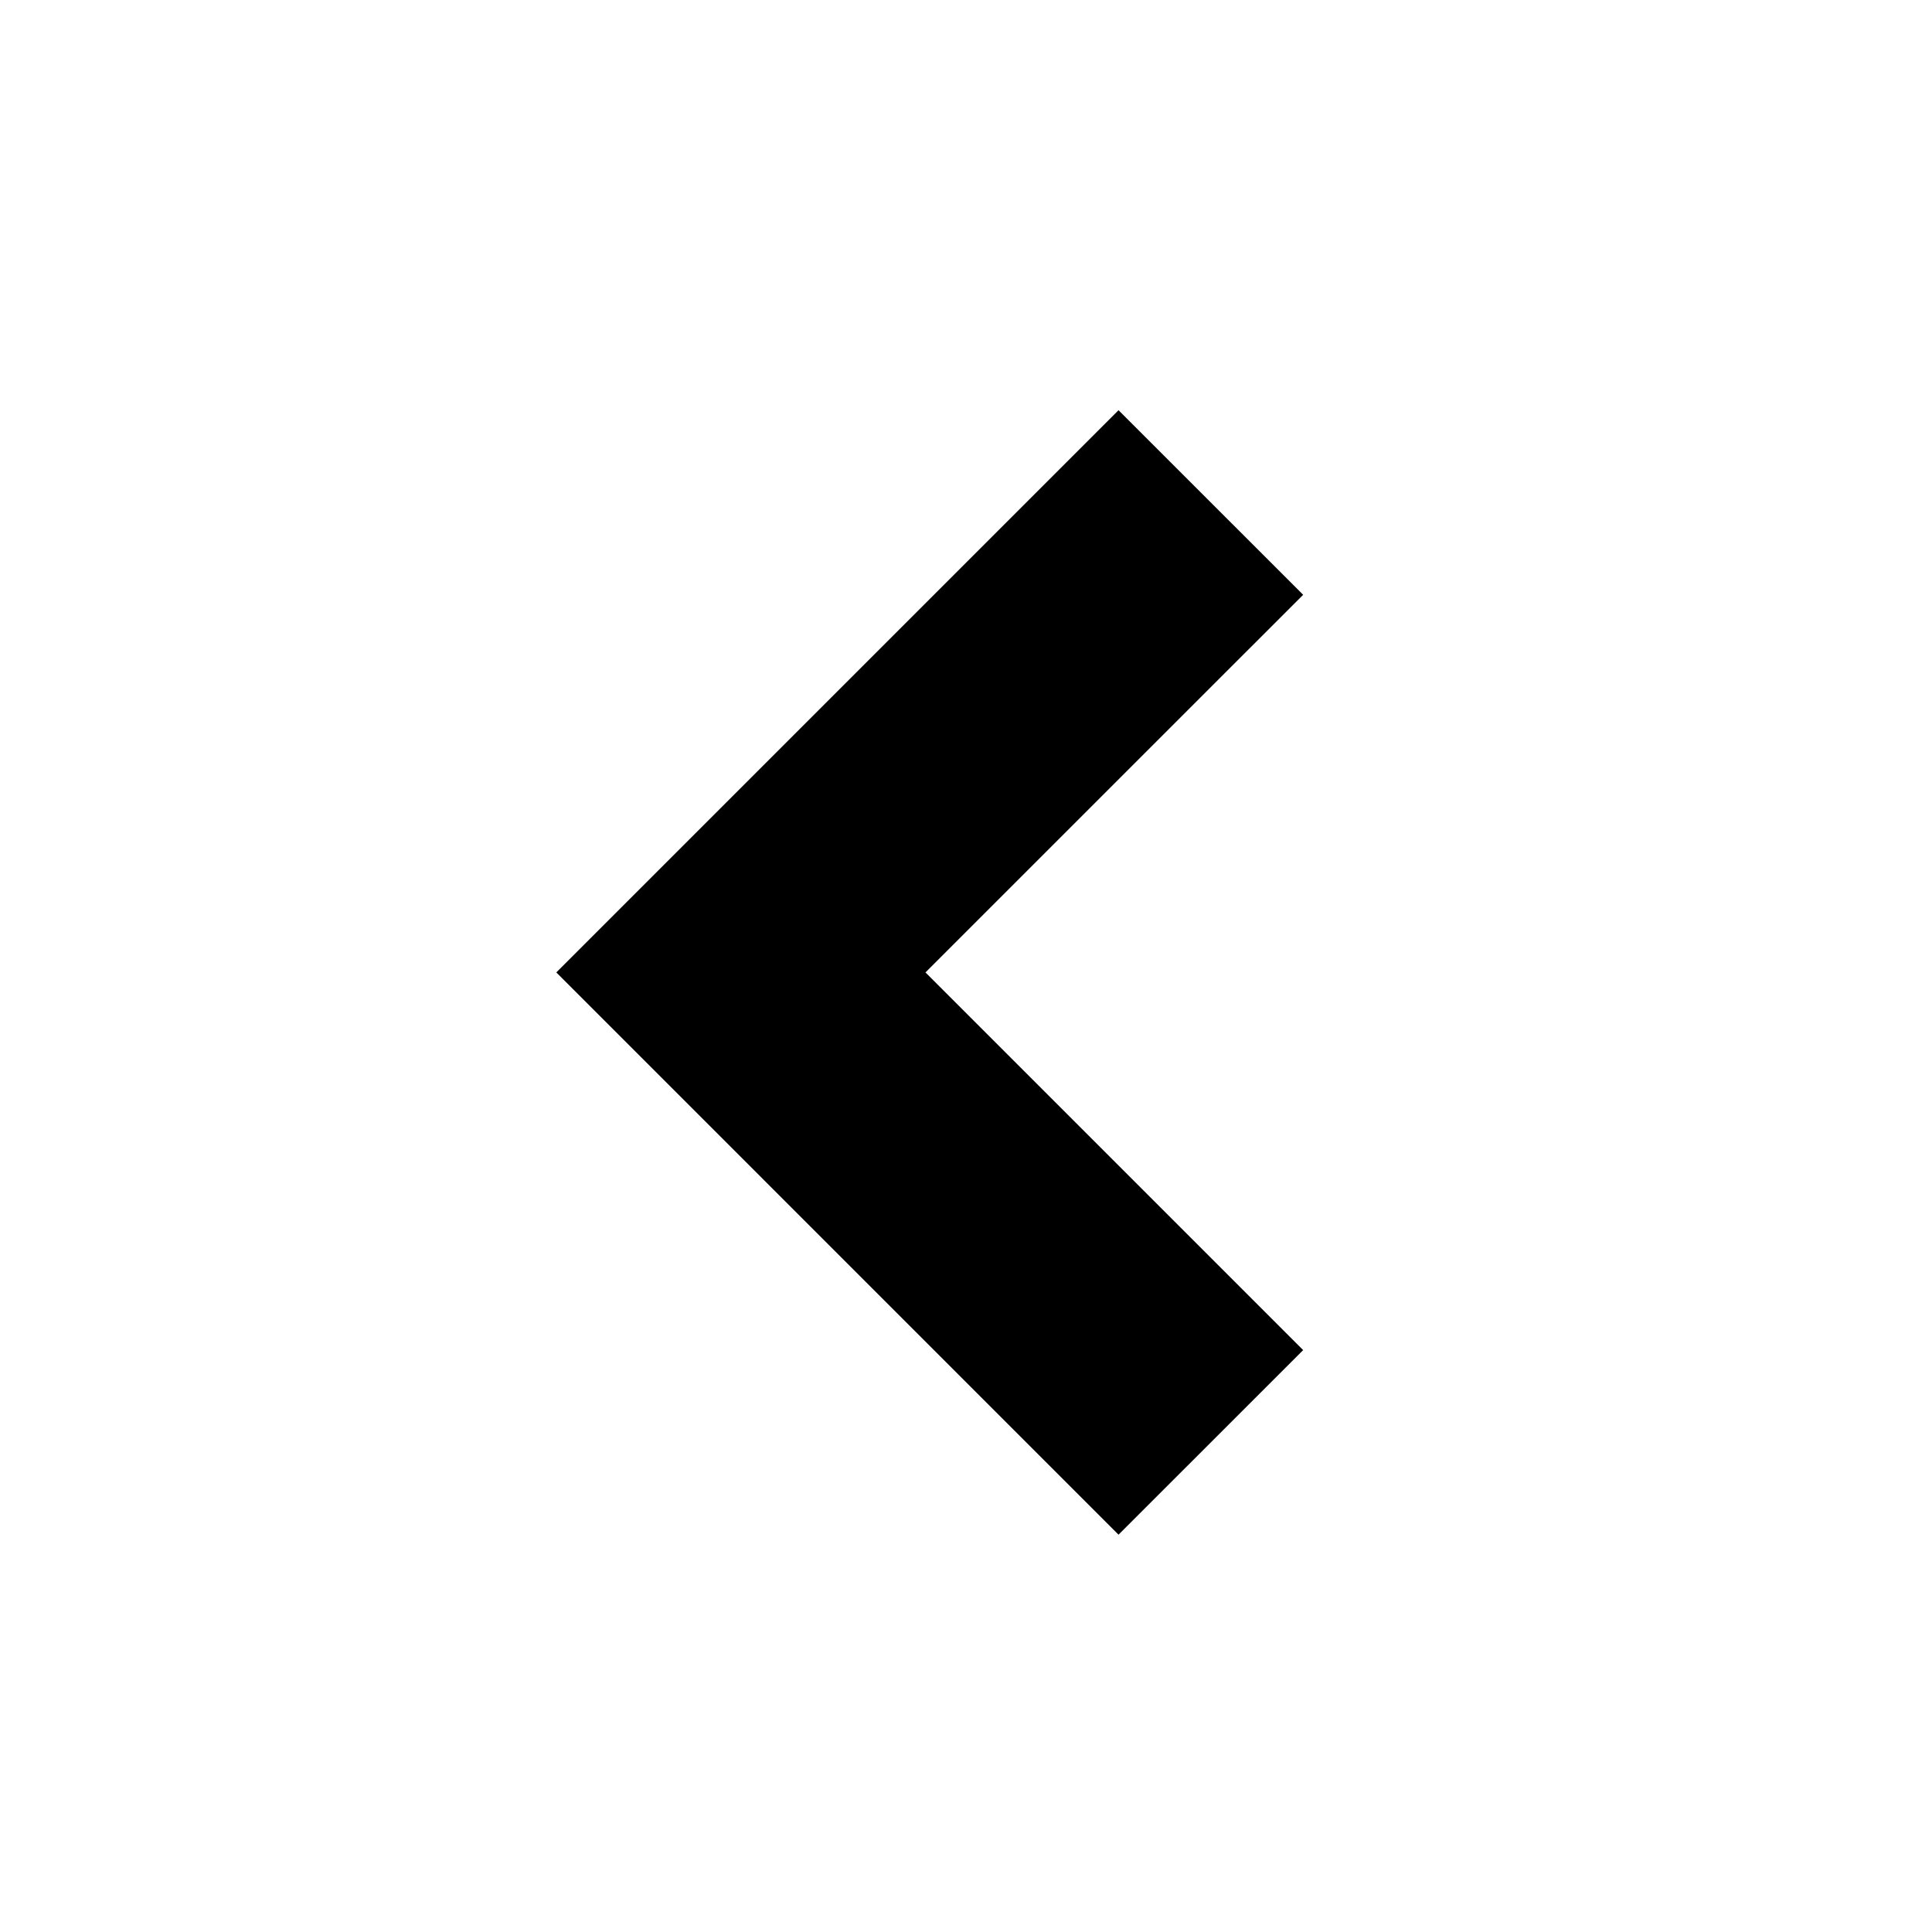
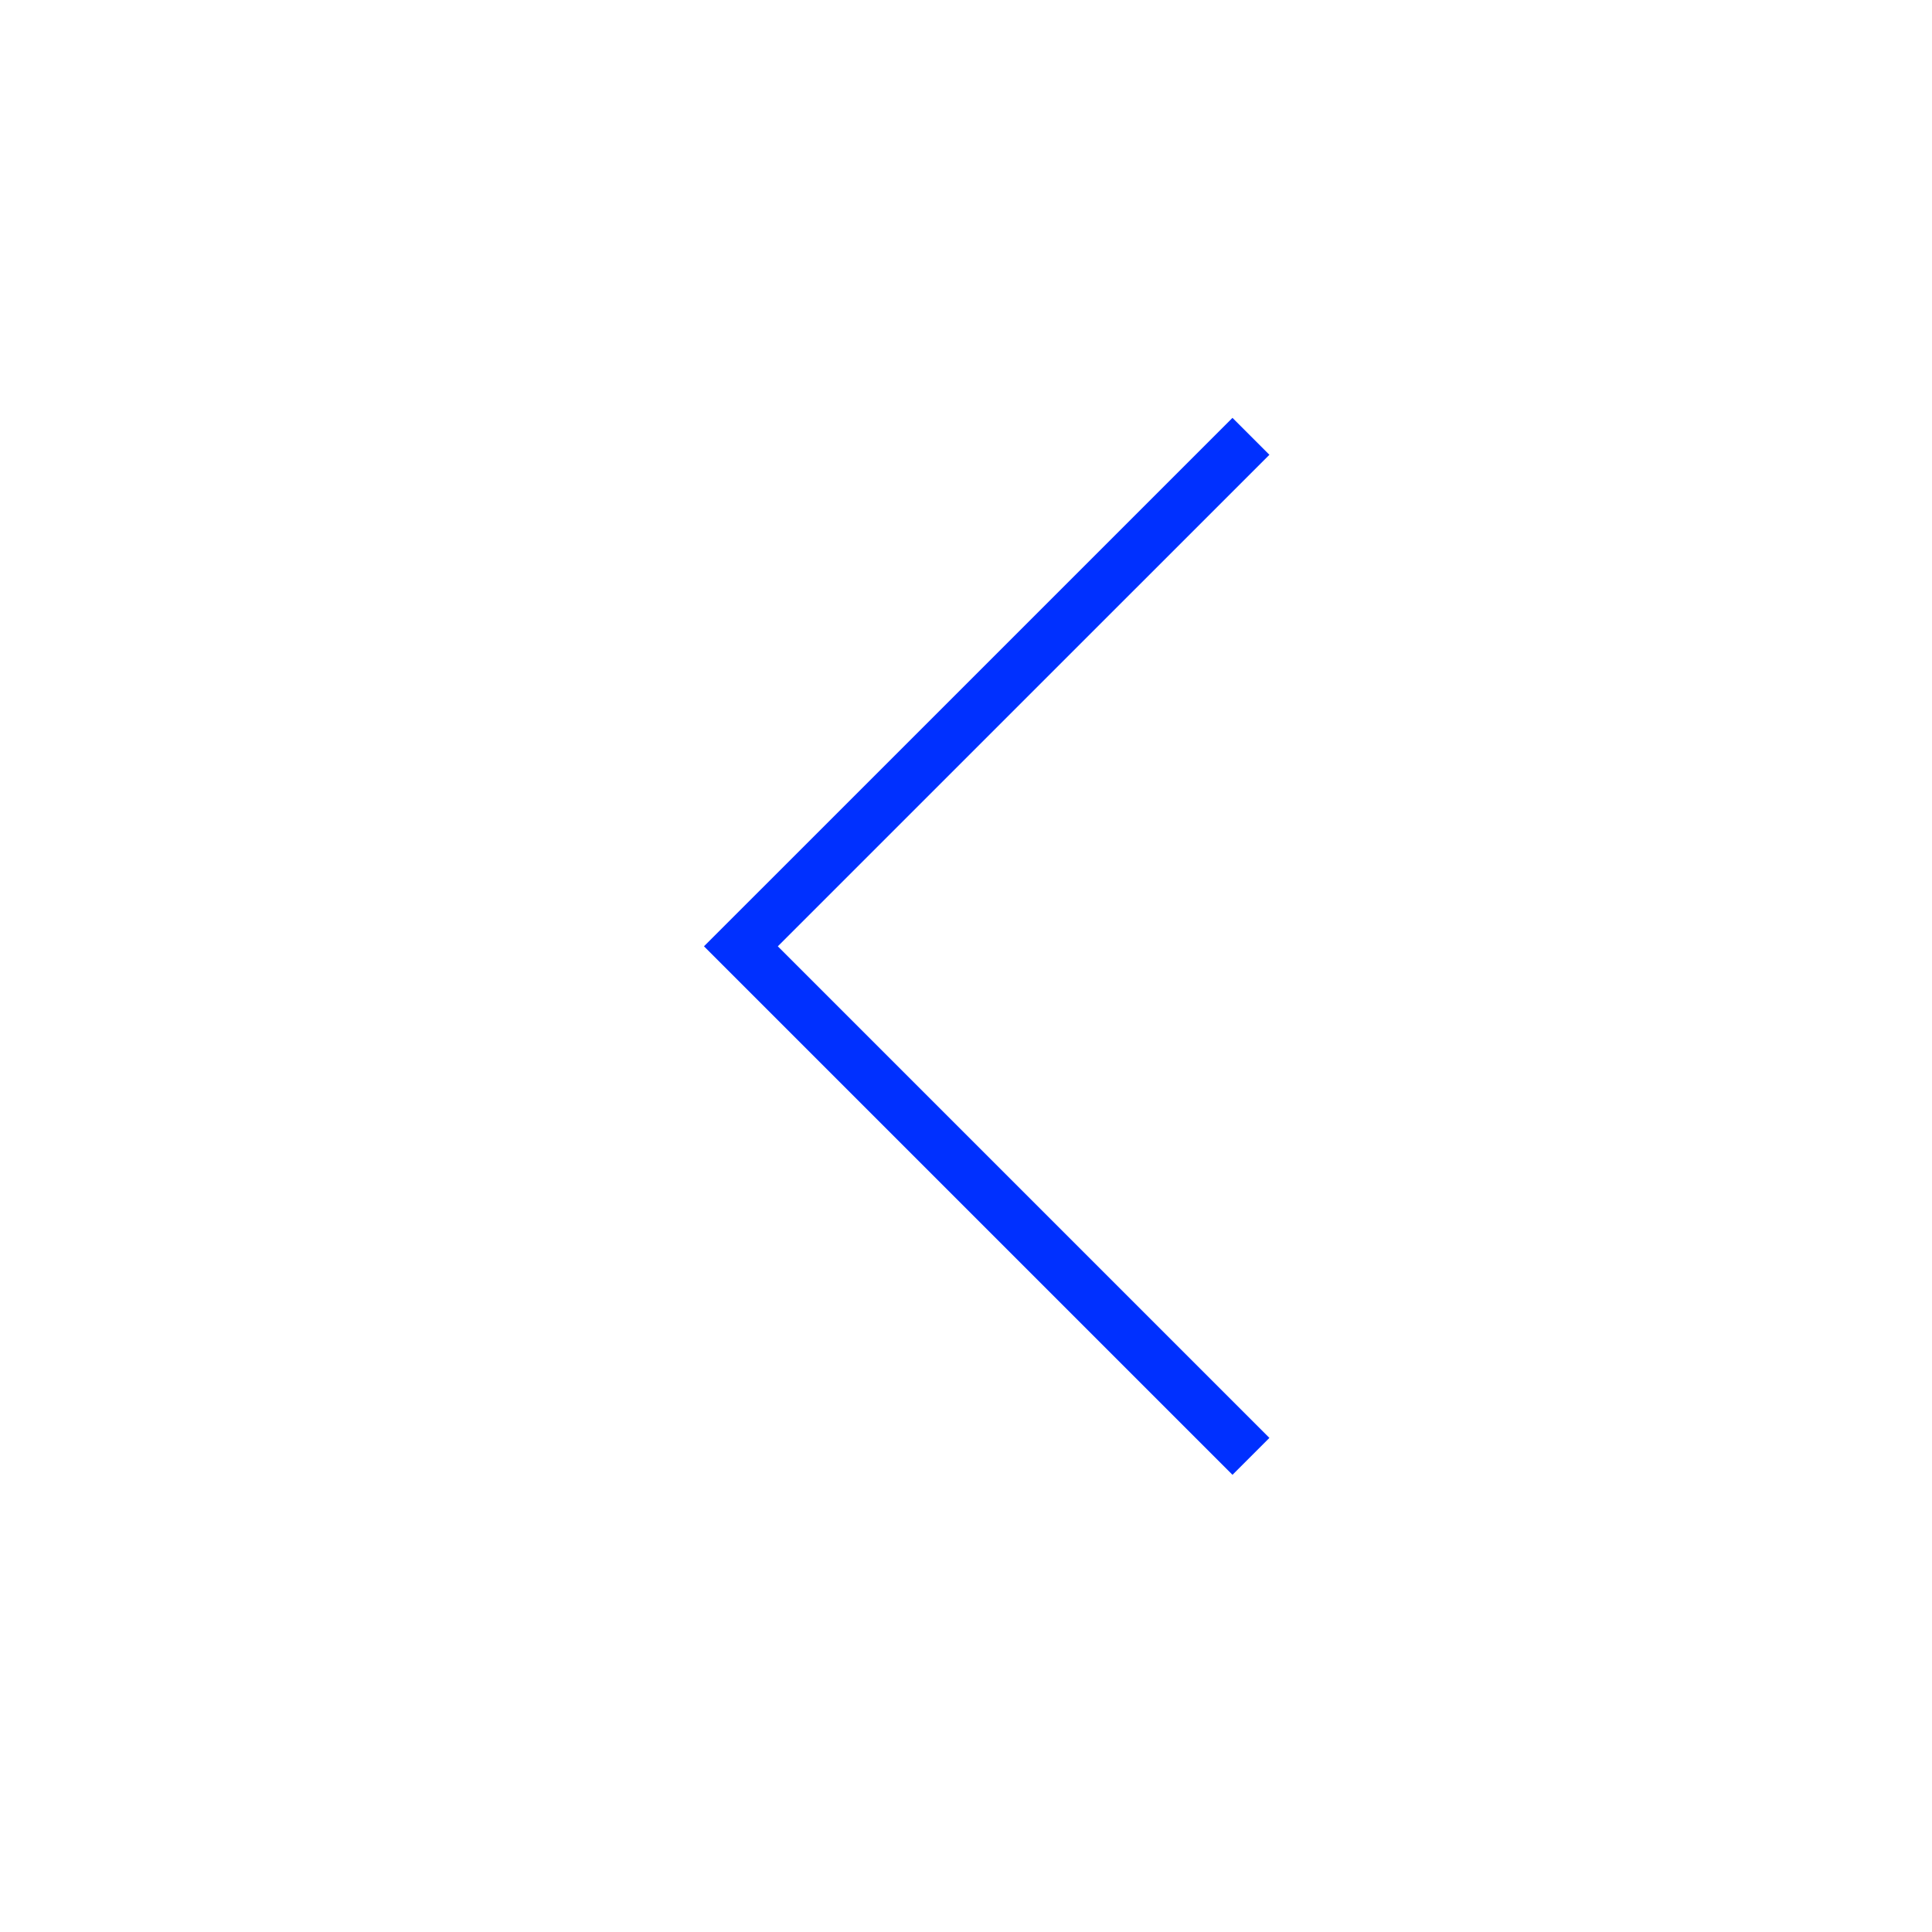
<svg xmlns="http://www.w3.org/2000/svg" width="37px" height="37px" viewBox="0 0 37 37" version="1.1">
  <g id="Page-1" stroke="none" stroke-width="1" fill="none" fill-rule="evenodd">
-     <g id="assets" transform="translate(-210, -258)" fill="#000000" fill-rule="nonzero">
-       <polygon id="Path-Copy" points="231.421 265.856 220.654 276.623 231.421 287.391 234.957 283.856 227.724 276.623 234.957 269.391" />
+     <g id="assets" transform="translate(-210, -322)" stroke="#0030FF">
+       <polyline id="Path-2" points="233.957 330.356 224.189 340.123 233.957 349.891" />
    </g>
  </g>
</svg>
